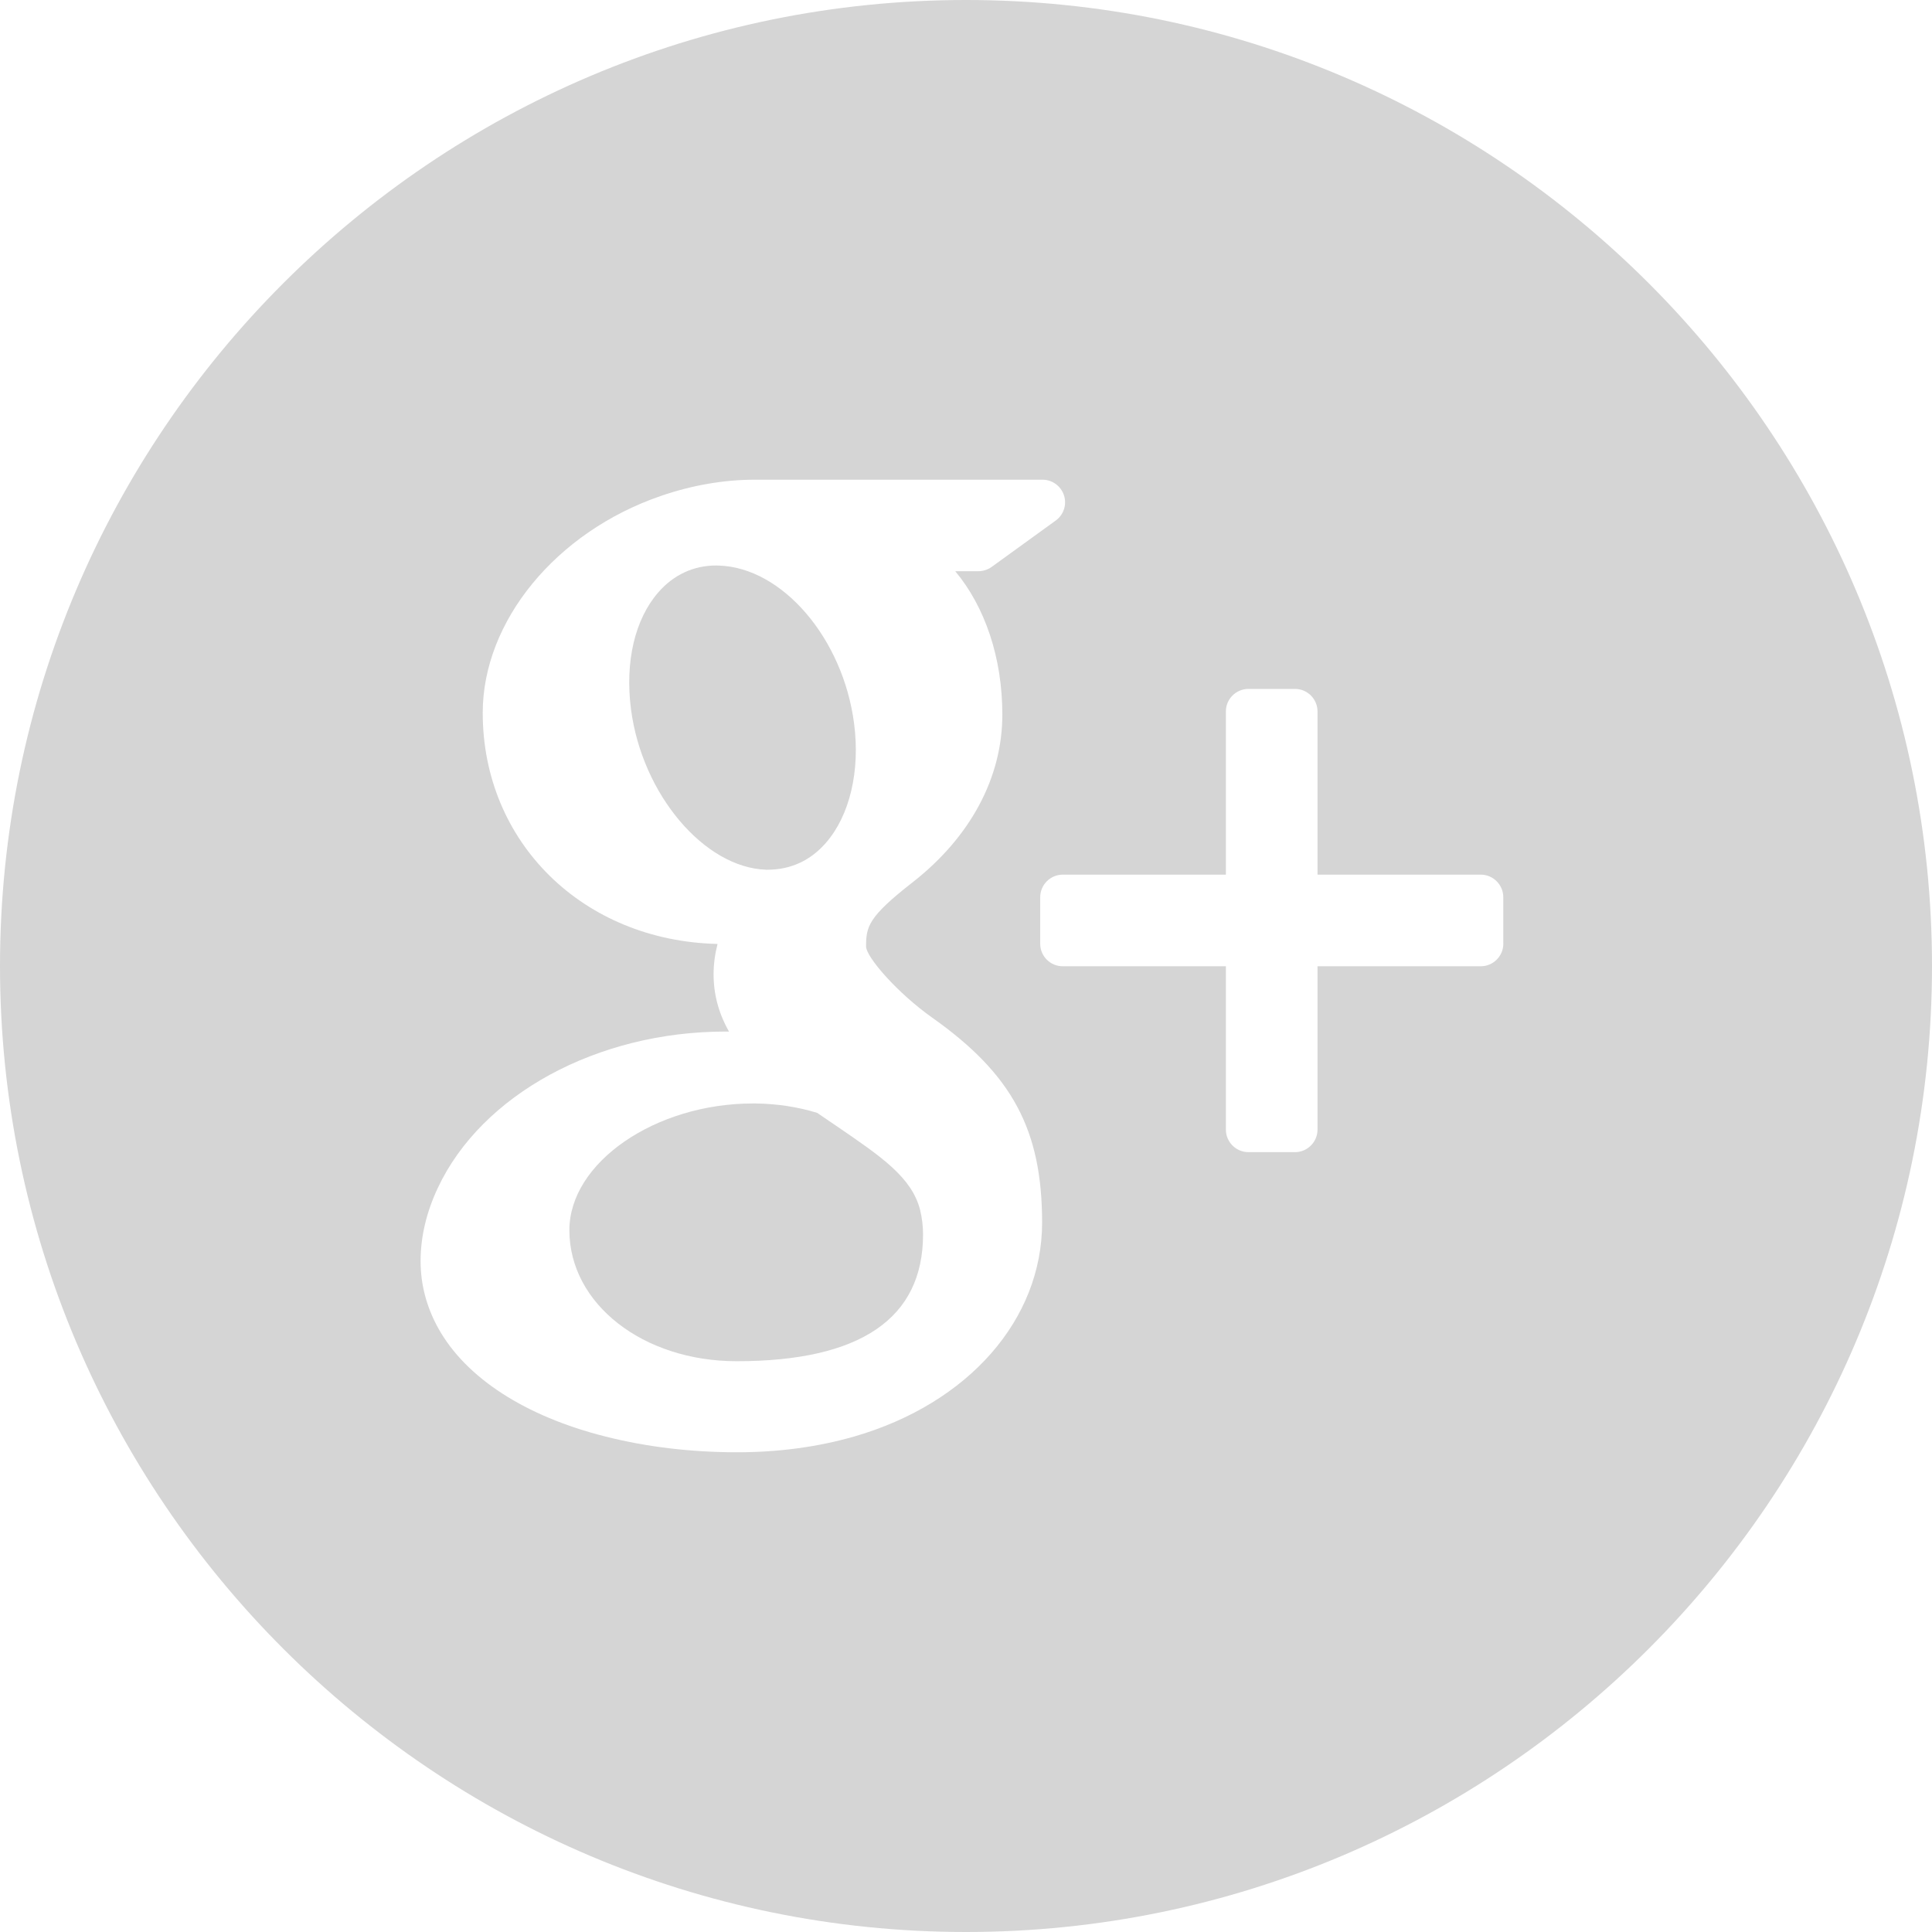
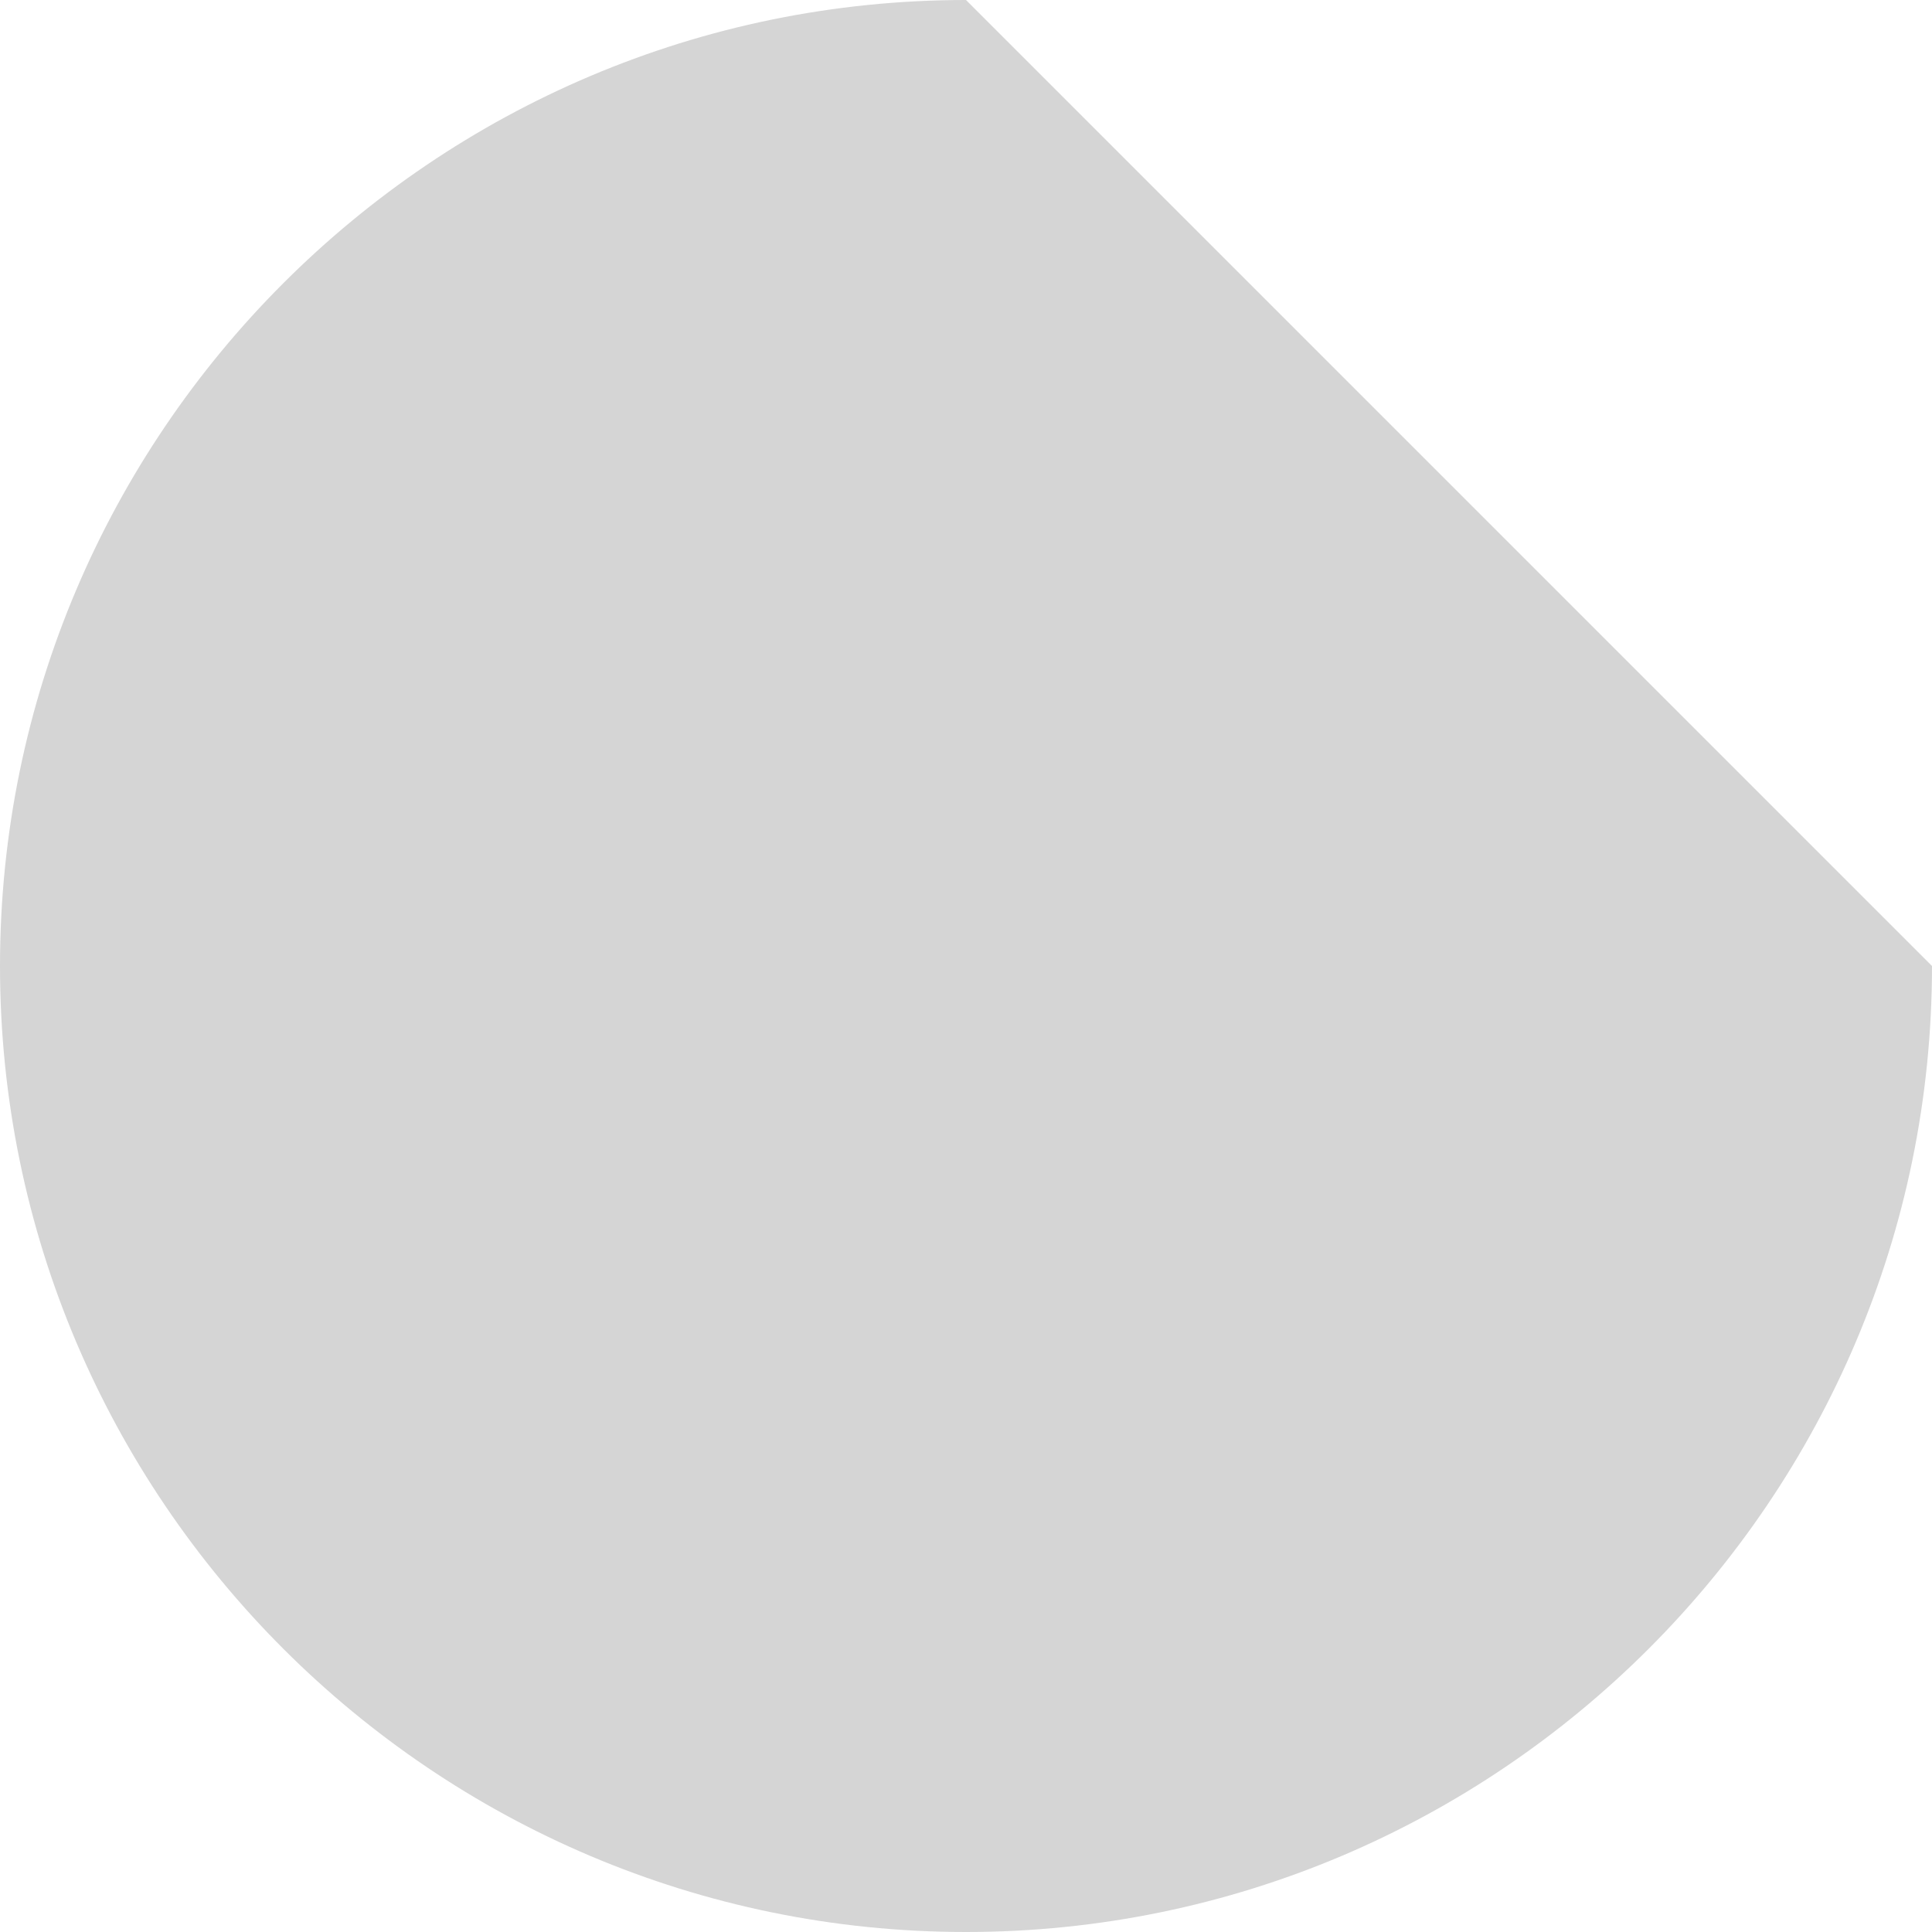
<svg xmlns="http://www.w3.org/2000/svg" viewBox="0 0 49.652 49.652">
-   <path fill="#d5d5d5" d="M21.5,28.94c-0.161-0.107-0.326-0.223-0.499-0.34c-0.503-0.154-1.037-0.234-1.584-0.241h-0.066   c-2.514,0-4.718,1.521-4.718,3.257c0,1.89,1.889,3.367,4.299,3.367c3.179,0,4.79-1.098,4.79-3.258   c0-0.204-0.024-0.416-0.075-0.629C23.432,30.258,22.663,29.735,21.5,28.94z" />
-   <path fill="#d5d5d5" d="M19.719,22.352c0.002,0,0.002,0,0.002,0c0.601,0,1.108-0.237,1.501-0.687c0.616-0.702,0.889-1.854,0.727-3.077   c-0.285-2.186-1.848-4.006-3.479-4.053l-0.065-0.002c-0.577,0-1.092,0.238-1.483,0.686c-0.607,0.693-0.864,1.791-0.705,3.012   c0.286,2.184,1.882,4.071,3.479,4.121H19.719L19.719,22.352z" />
-   <path fill="#d5d5d5" d="M24.826,0C11.137,0,0,11.137,0,24.826c0,13.688,11.137,24.826,24.826,24.826c13.688,0,24.826-11.138,24.826-24.826   C49.652,11.137,38.516,0,24.826,0z M21.964,36.915c-0.938,0.271-1.953,0.408-3.018,0.408c-1.186,0-2.326-0.136-3.389-0.405   c-2.057-0.519-3.577-1.503-4.287-2.771c-0.306-0.548-0.461-1.132-0.461-1.737c0-0.623,0.149-1.255,0.443-1.881   c1.127-2.402,4.098-4.018,7.389-4.018c0.033,0,0.064,0,0.094,0c-0.267-0.471-0.396-0.959-0.396-1.472   c0-0.255,0.034-0.515,0.102-0.78c-3.452-0.078-6.035-2.606-6.035-5.939c0-2.353,1.881-4.646,4.571-5.572   c0.805-0.278,1.626-0.42,2.433-0.42h7.382c0.251,0,0.474,0.163,0.552,0.402c0.078,0.238-0.008,0.5-0.211,0.647l-1.651,1.195   c-0.099,0.07-0.218,0.108-0.341,0.108H24.55c0.763,0.915,1.21,2.22,1.21,3.685c0,1.617-0.818,3.146-2.307,4.311   c-1.15,0.896-1.195,1.143-1.195,1.654c0.014,0.281,0.815,1.198,1.699,1.823c2.059,1.456,2.825,2.885,2.825,5.269   C26.781,33.913,24.89,36.065,21.964,36.915z M38.635,24.253c0,0.32-0.261,0.58-0.58,0.58H33.86v4.197   c0,0.32-0.261,0.58-0.578,0.58h-1.195c-0.322,0-0.582-0.26-0.582-0.58v-4.197h-4.192c-0.32,0-0.58-0.258-0.58-0.58V23.06   c0-0.32,0.26-0.582,0.58-0.582h4.192v-4.193c0-0.321,0.26-0.58,0.582-0.58h1.195c0.317,0,0.578,0.259,0.578,0.58v4.193h4.194   c0.319,0,0.58,0.26,0.58,0.58V24.253z" />
+   <path fill="#d5d5d5" d="M21.5,28.94c-0.161-0.107-0.326-0.223-0.499-0.34c-0.503-0.154-1.037-0.234-1.584-0.241h-0.066,c-2.514,0-4.718,1.521-4.718,3.257c0,1.89,1.889,3.367,4.299,3.367c3.179,0,4.79-1.098,4.79-3.258,c0-0.204-0.024-0.416-0.075-0.629C23.432,30.258,22.663,29.735,21.5,28.94z" />
+   <path fill="#d5d5d5" d="M19.719,22.352c0.002,0,0.002,0,0.002,0c0.601,0,1.108-0.237,1.501-0.687c0.616-0.702,0.889-1.854,0.727-3.077,c-0.285-2.186-1.848-4.006-3.479-4.053l-0.065-0.002c-0.577,0-1.092,0.238-1.483,0.686c-0.607,0.693-0.864,1.791-0.705,3.012,c0.286,2.184,1.882,4.071,3.479,4.121H19.719L19.719,22.352z" />
+   <path fill="#d5d5d5" d="M24.826,0C11.137,0,0,11.137,0,24.826c0,13.688,11.137,24.826,24.826,24.826c13.688,0,24.826-11.138,24.826-24.826,C49.652,11.137,38.516,0,24.826,0z,M21.964,36.915c-0.938,0.271-1.953,0.408-3.018,0.408c-1.186,0-2.326-0.136-3.389-0.405,c-2.057-0.519-3.577-1.503-4.287-2.771c-0.306-0.548-0.461-1.132-0.461-1.737c0-0.623,0.149-1.255,0.443-1.881,c1.127-2.402,4.098-4.018,7.389-4.018c0.033,0,0.064,0,0.094,0c-0.267-0.471-0.396-0.959-0.396-1.472,c0-0.255,0.034-0.515,0.102-0.78c-3.452-0.078-6.035-2.606-6.035-5.939c0-2.353,1.881-4.646,4.571-5.572,c0.805-0.278,1.626-0.42,2.433-0.42h7.382c0.251,0,0.474,0.163,0.552,0.402c0.078,0.238-0.008,0.5-0.211,0.647l-1.651,1.195,c-0.099,0.07-0.218,0.108-0.341,0.108H24.55c0.763,0.915,1.21,2.22,1.21,3.685c0,1.617-0.818,3.146-2.307,4.311,c-1.15,0.896-1.195,1.143-1.195,1.654c0.014,0.281,0.815,1.198,1.699,1.823c2.059,1.456,2.825,2.885,2.825,5.269,C26.781,33.913,24.89,36.065,21.964,36.915z,M38.635,24.253c0,0.32-0.261,0.58-0.58,0.58H33.86v4.197,c0,0.32-0.261,0.58-0.578,0.58h-1.195c-0.322,0-0.582-0.26-0.582-0.58v-4.197h-4.192c-0.32,0-0.58-0.258-0.58-0.58V23.06,c0-0.32,0.26-0.582,0.58-0.582h4.192v-4.193c0-0.321,0.26-0.58,0.582-0.58h1.195c0.317,0,0.578,0.259,0.578,0.58v4.193h4.194,c0.319,0,0.58,0.26,0.58,0.58V24.253z" />
</svg>
